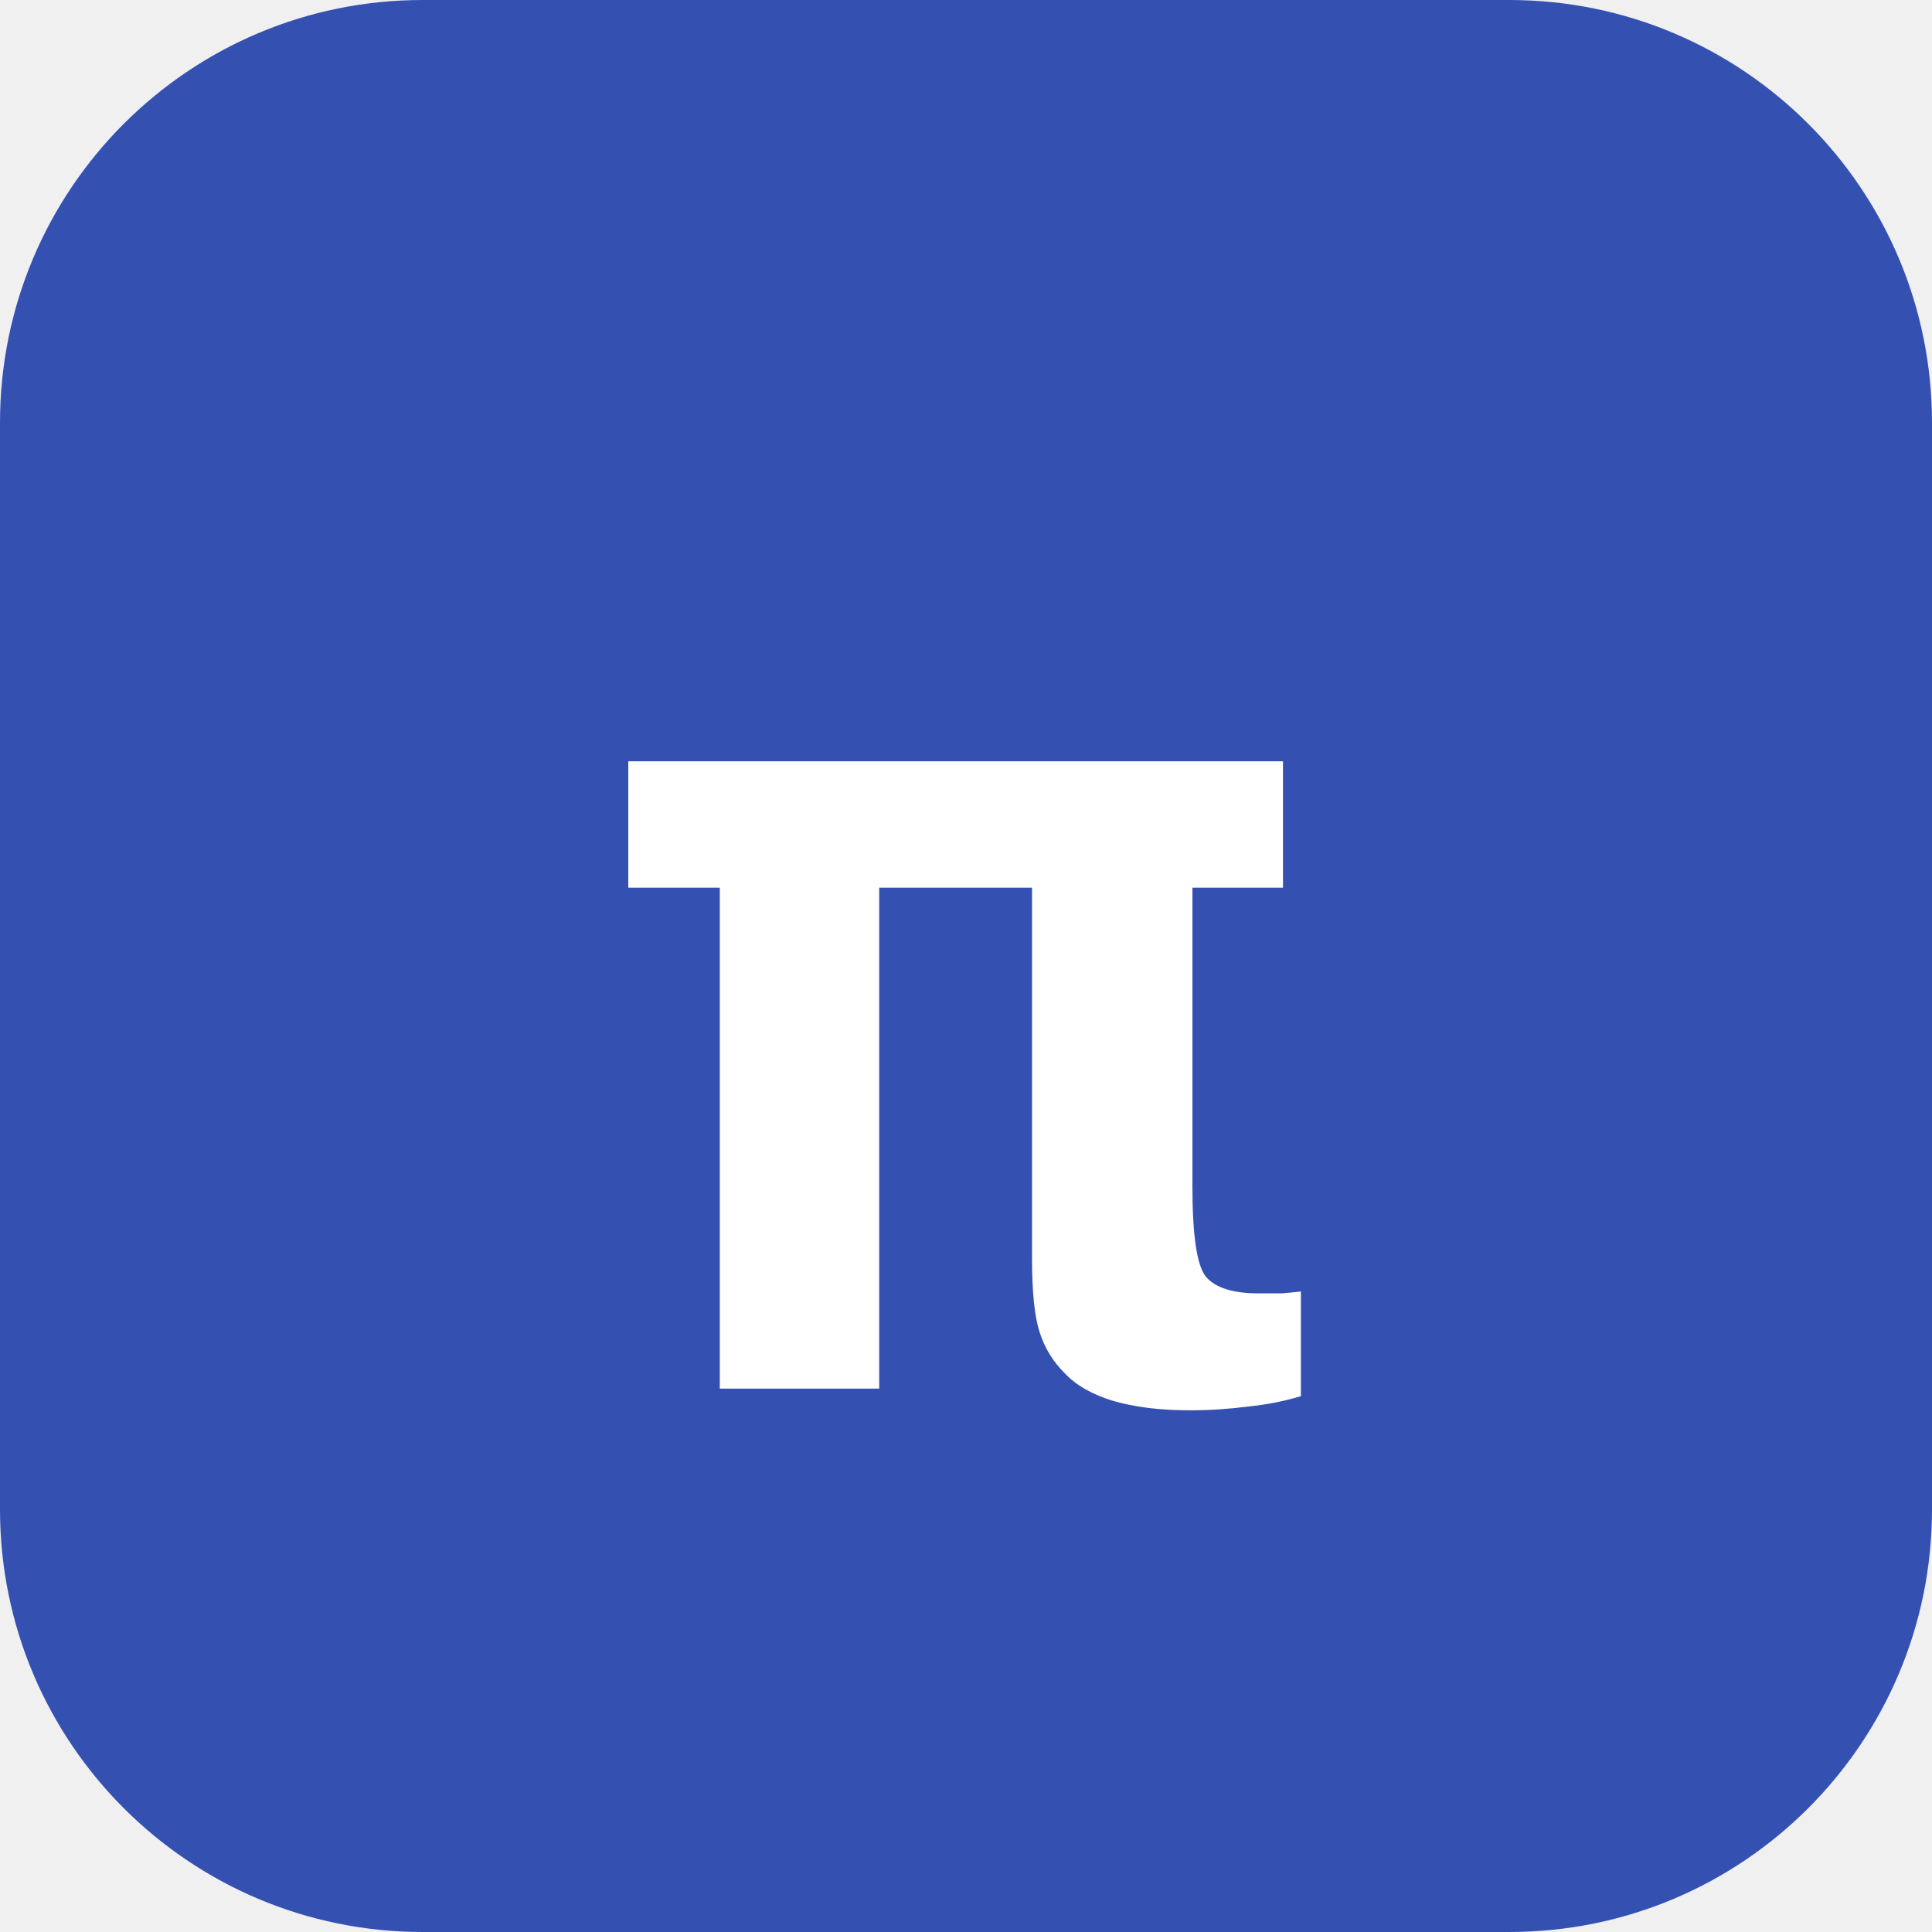
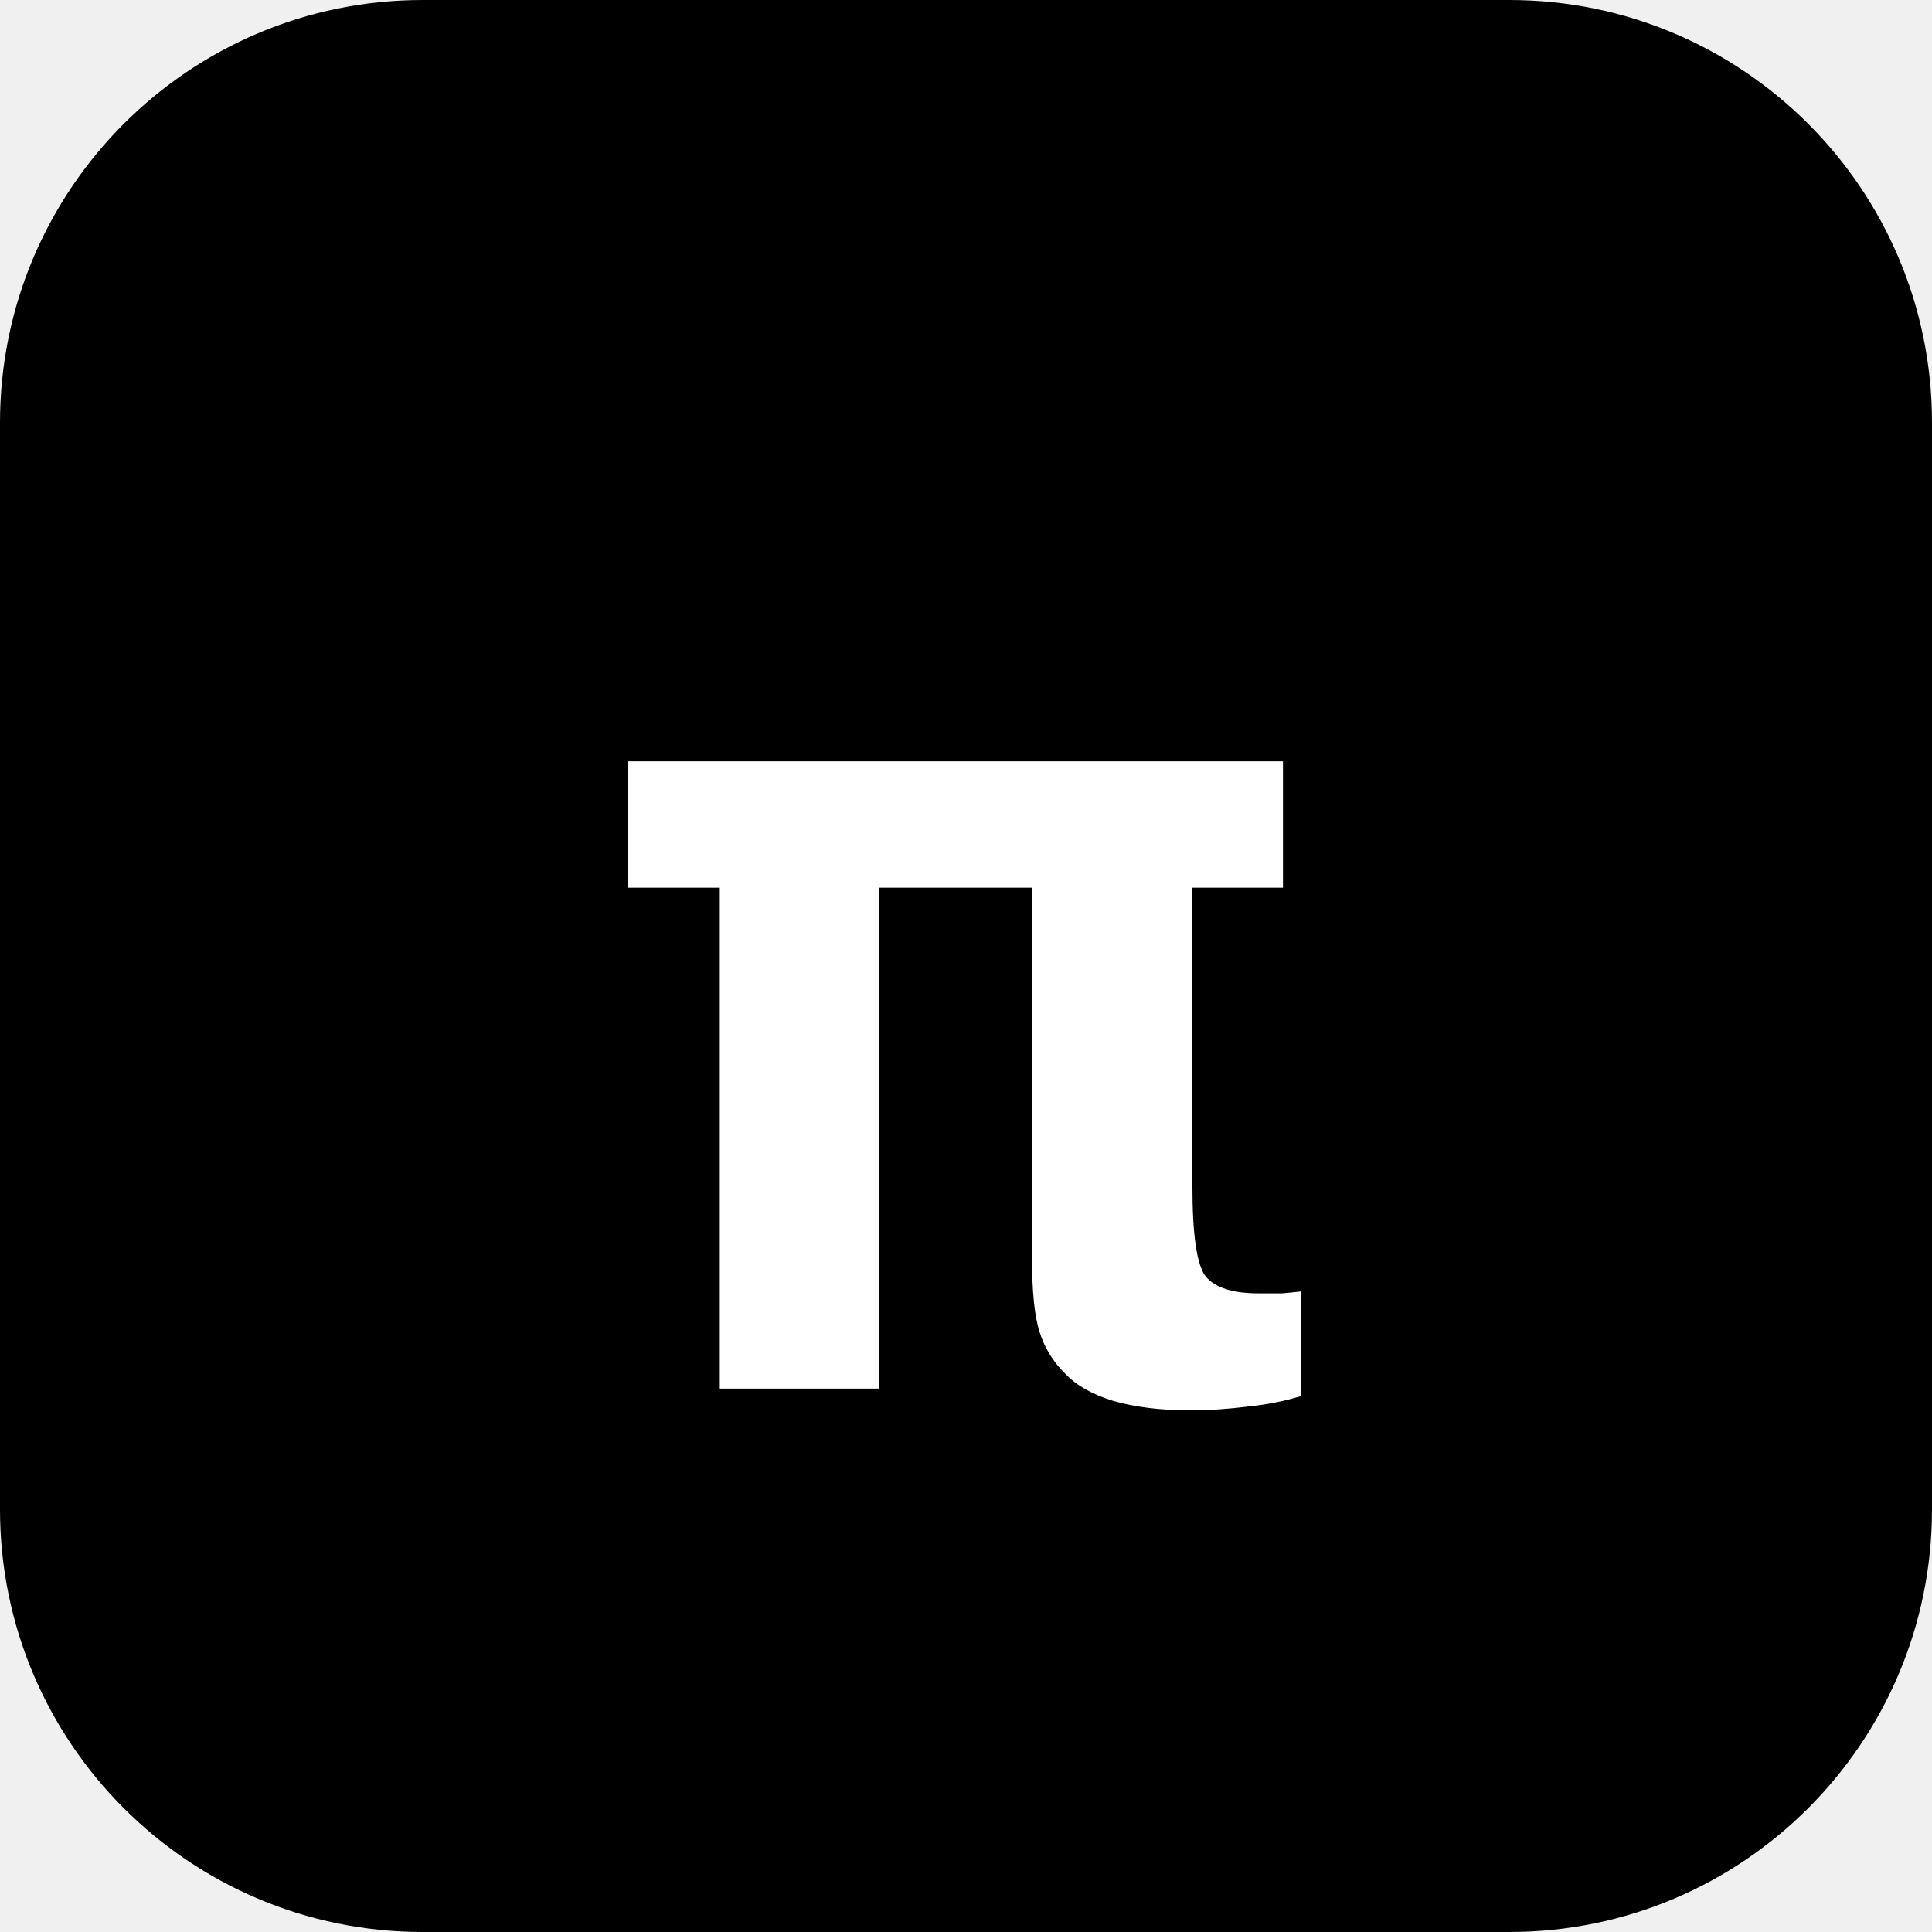
<svg xmlns="http://www.w3.org/2000/svg" viewBox="0 0 32 32">
-   <rect width="32" height="32" rx="7" fill="#3451b2" />
-   <text x="16" y="23" font-family="ui-monospace,Menlo,monospace" font-size="19" font-weight="700" fill="#fff" text-anchor="middle">π</text>
+   <rect width="32" height="32" rx="7" fill="#000000" />
+   <text x="16" y="23" font-family="ui-monospace,Menlo,monospace" font-size="19" font-weight="700" fill="#ffffff" text-anchor="middle">π</text>
</svg>
